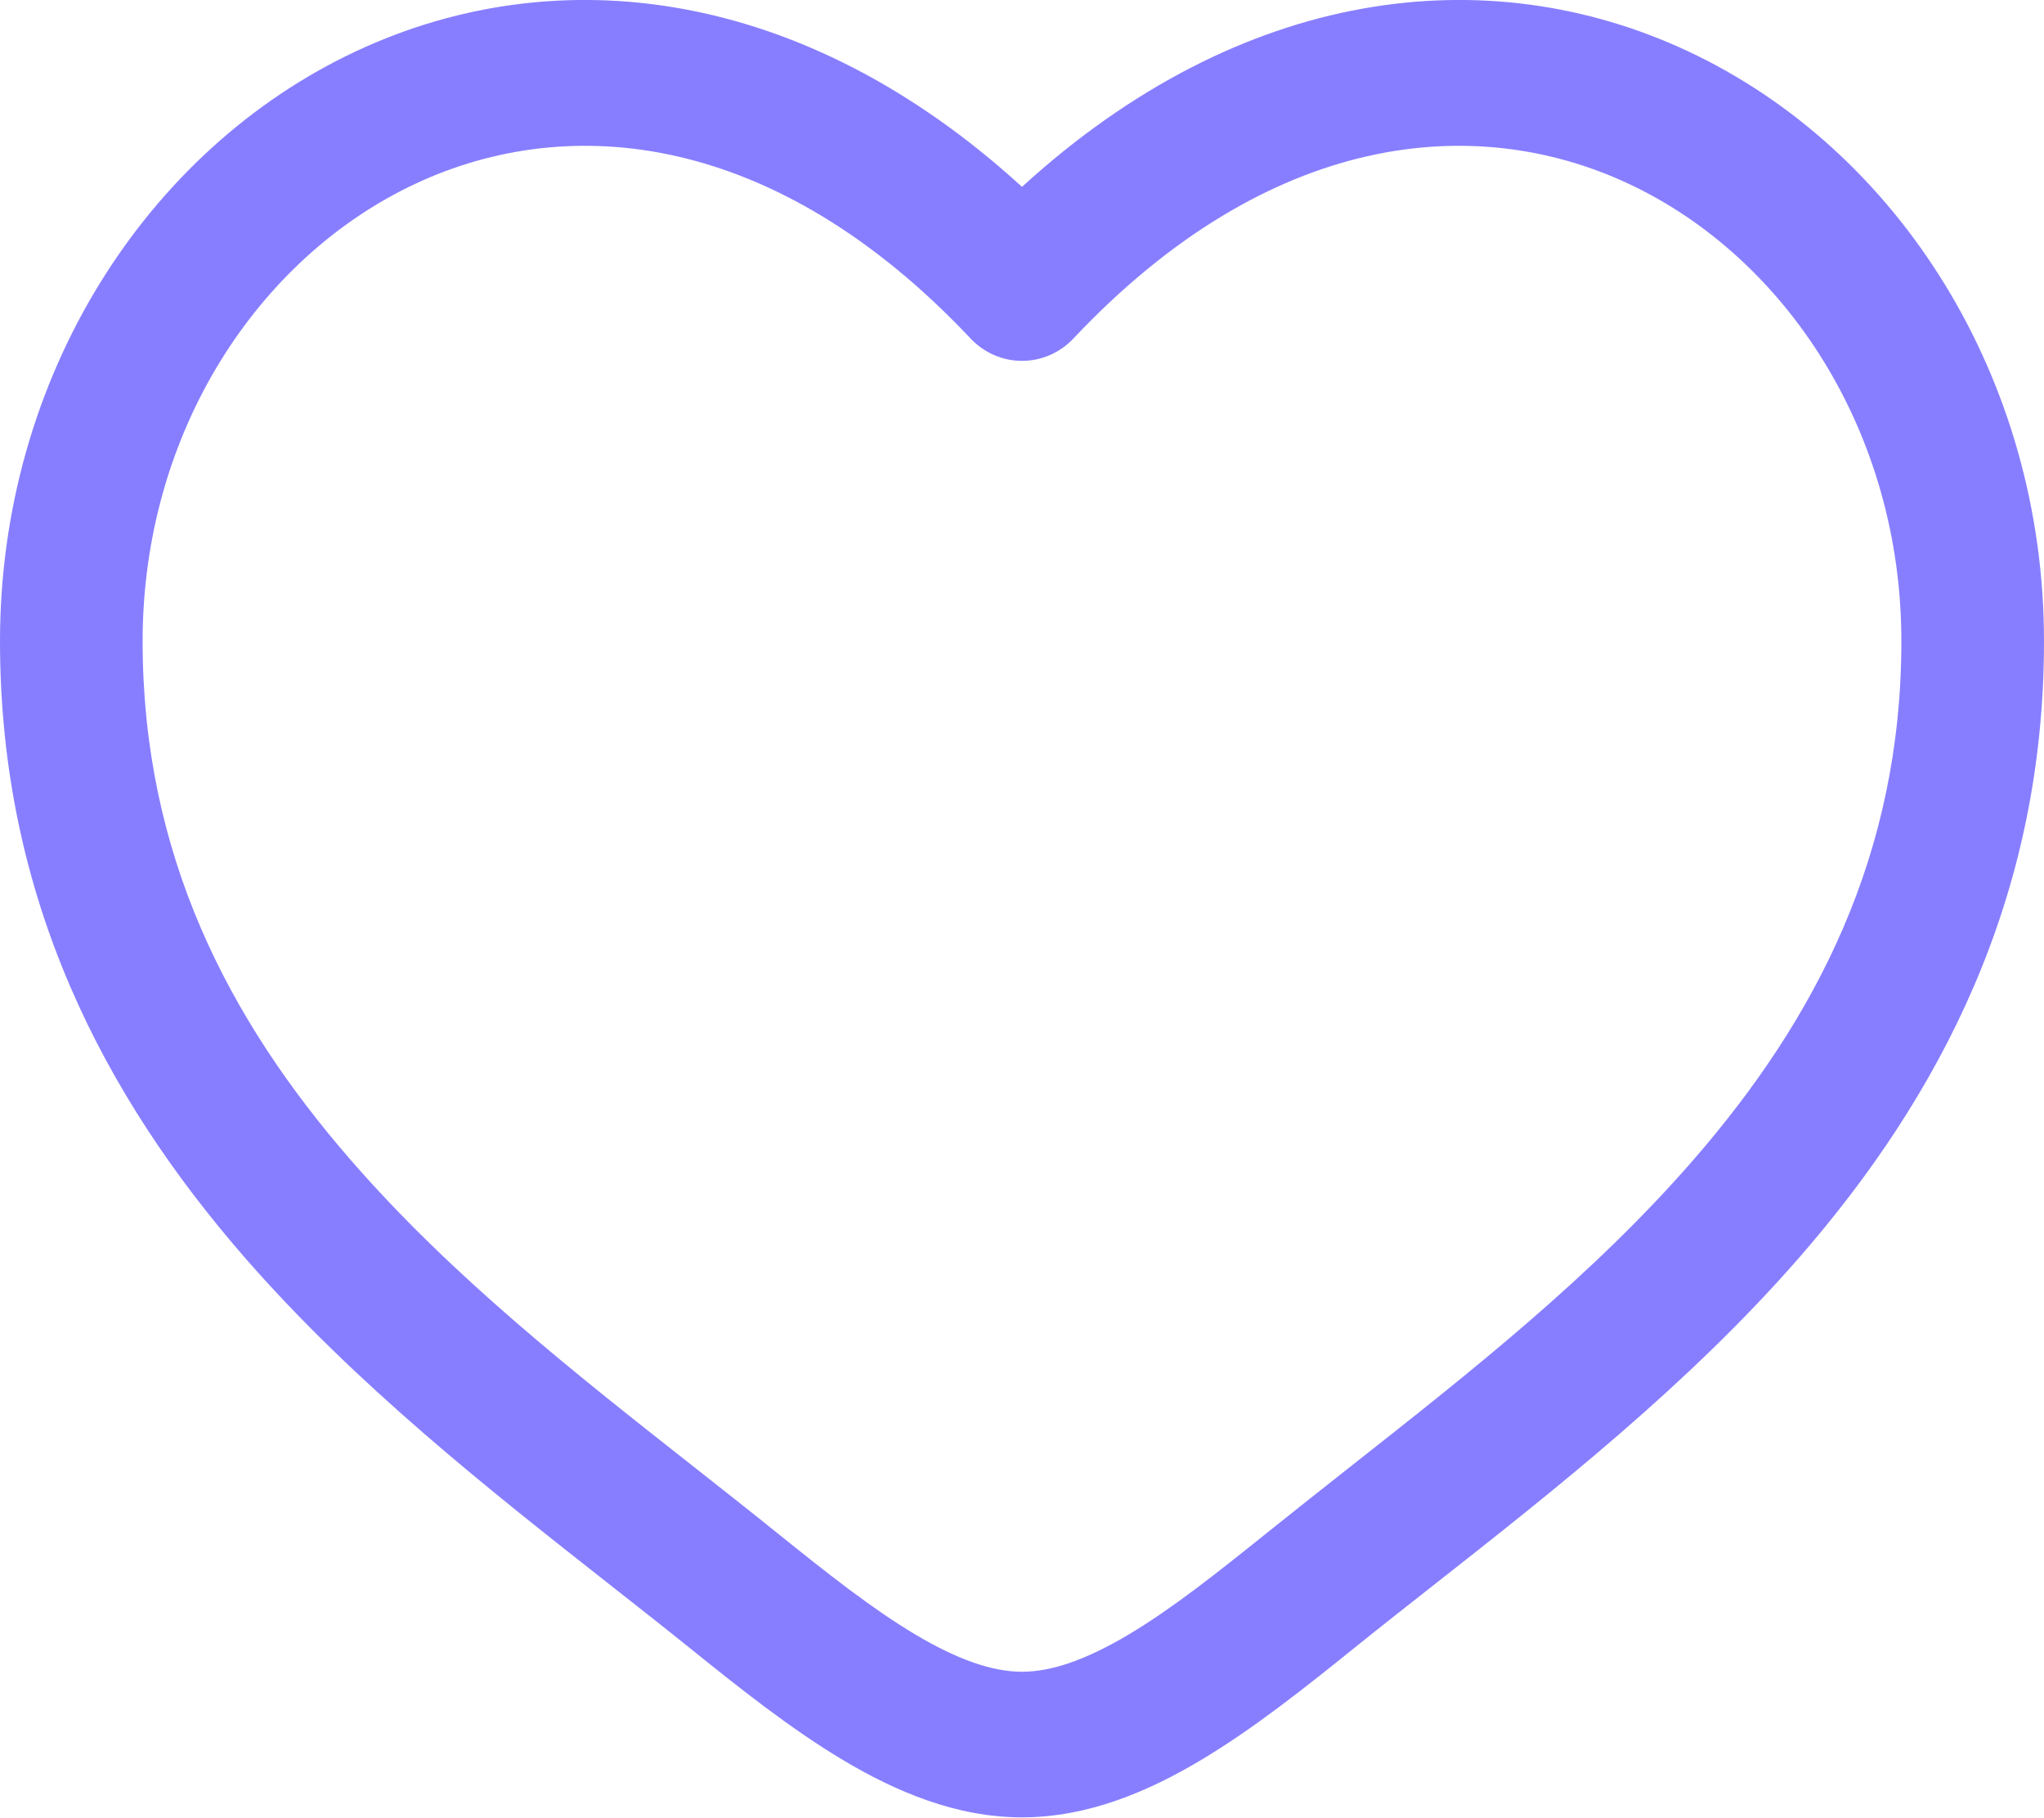
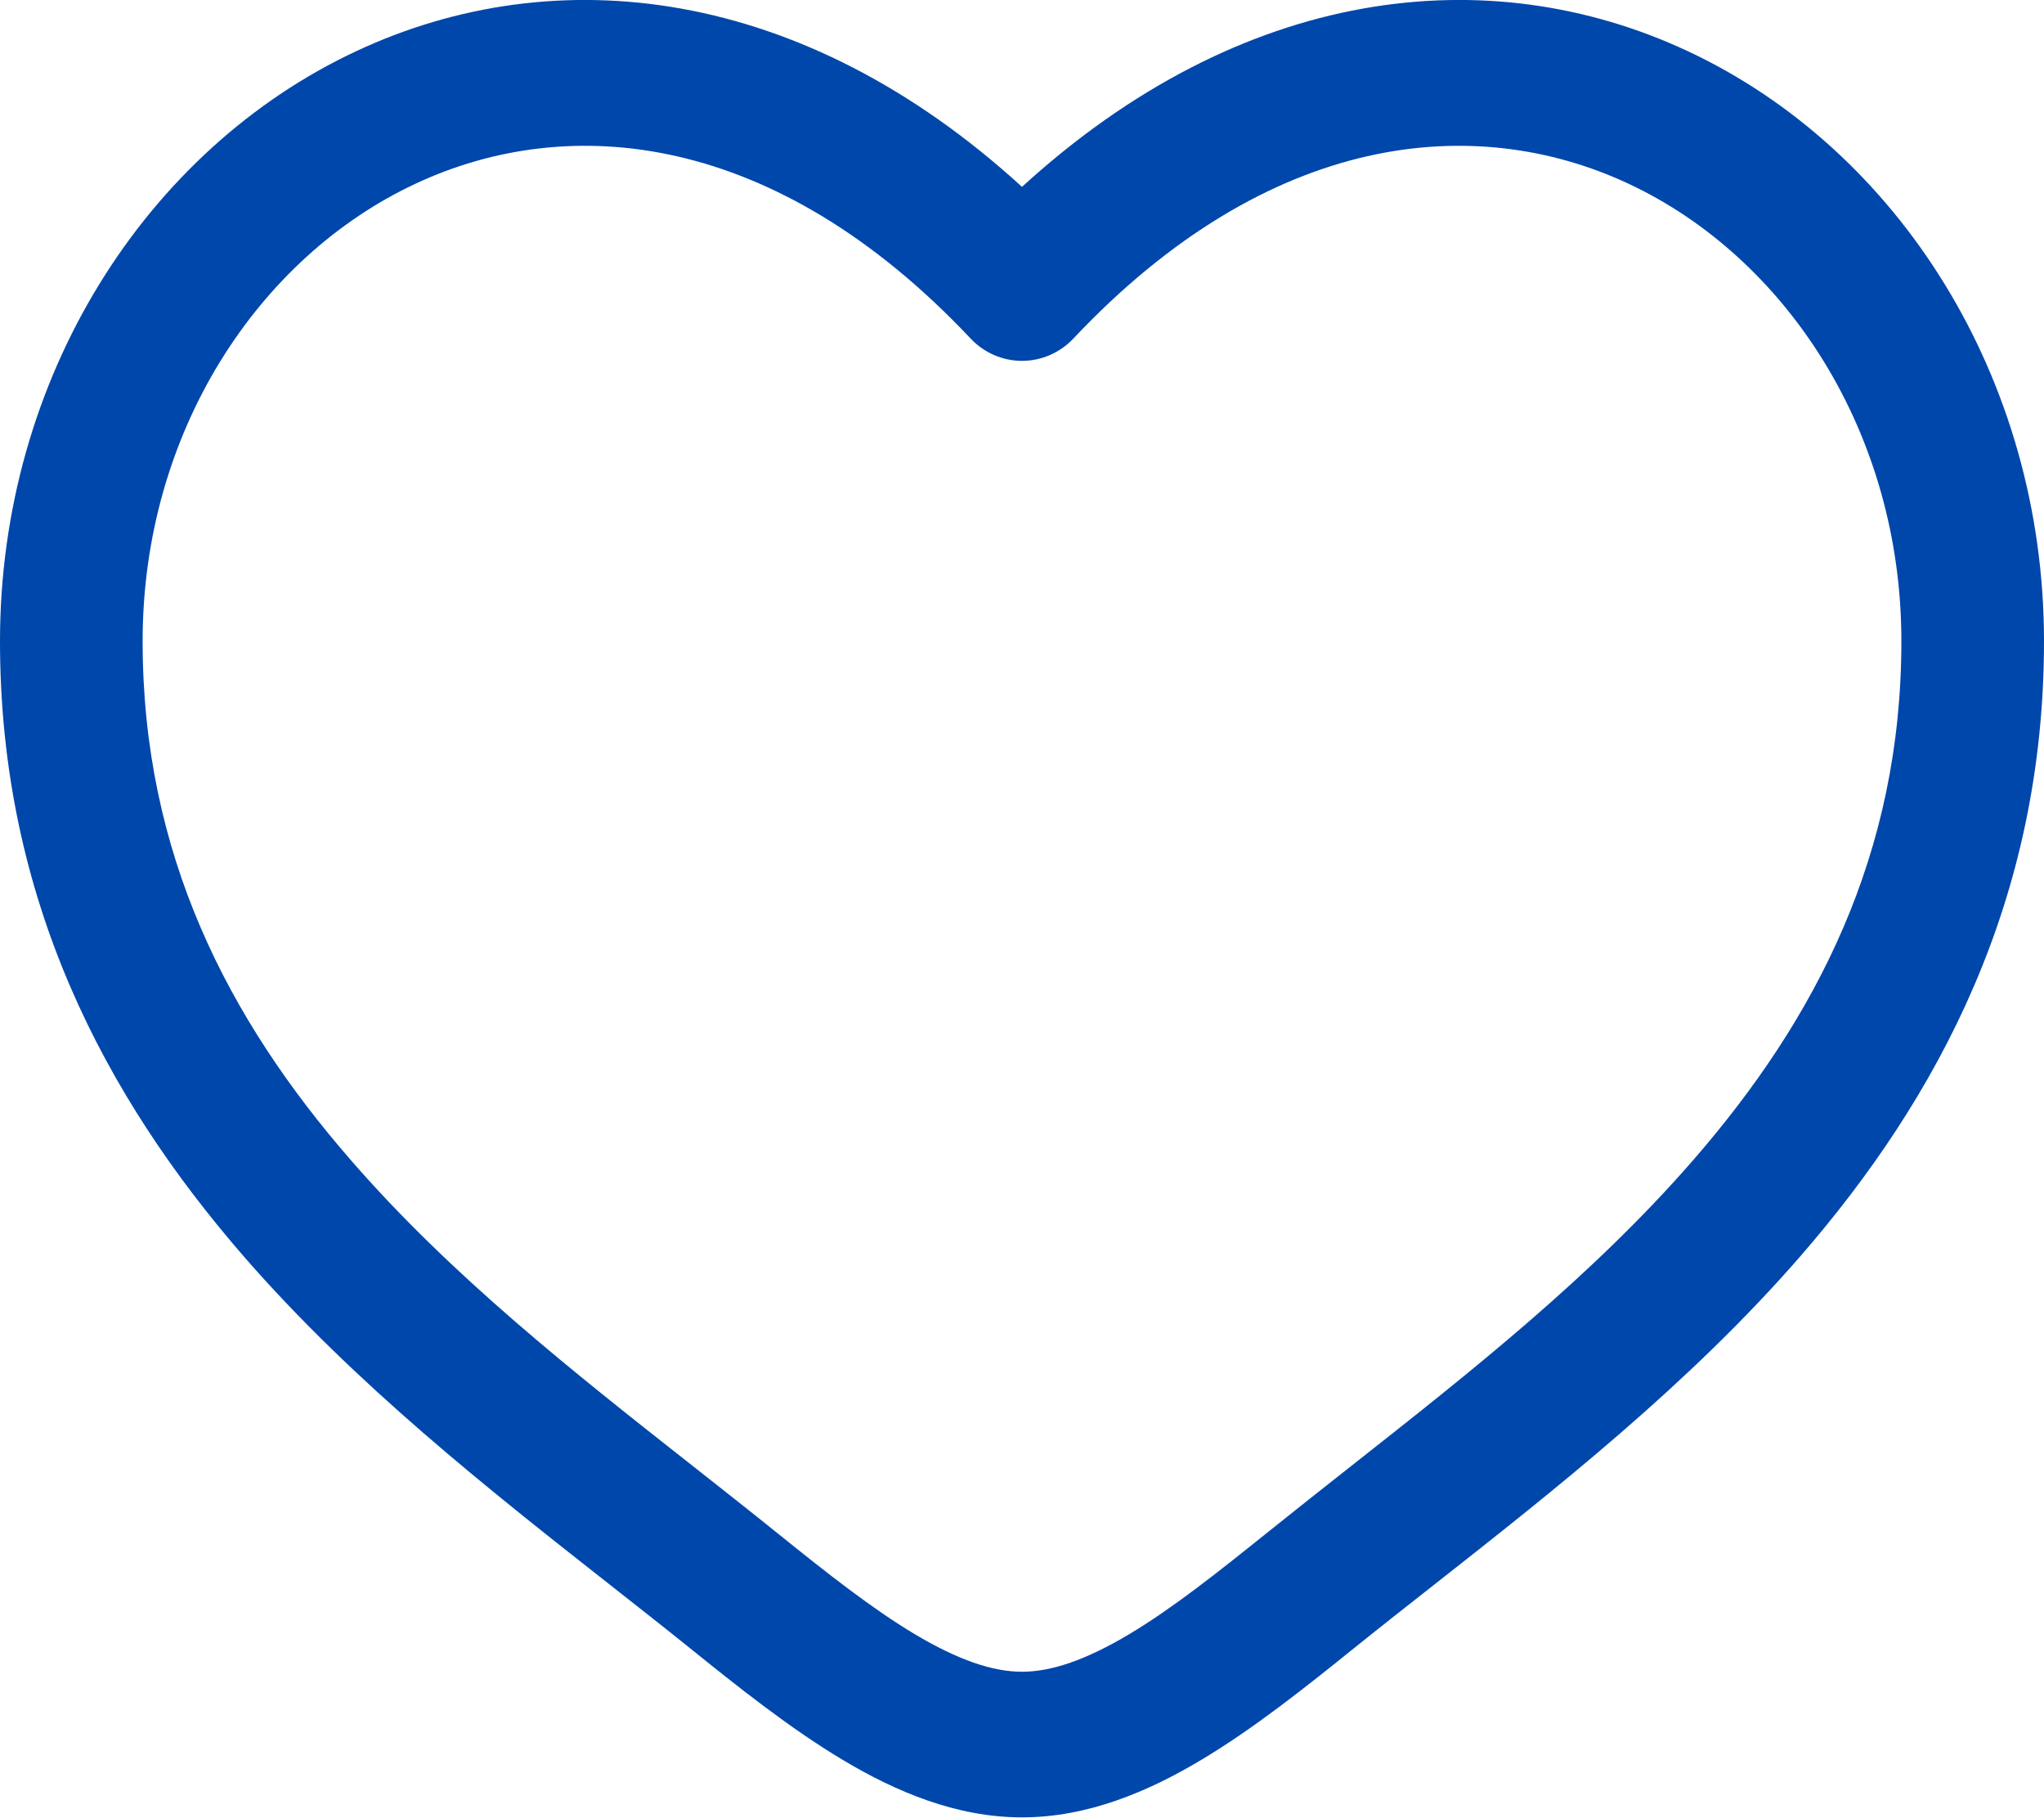
<svg xmlns="http://www.w3.org/2000/svg" width="18" height="16" viewBox="0 0 18 16" fill="none">
-   <path fill-rule="evenodd" clip-rule="evenodd" d="M3.662 1.616C2.273 2.264 1.256 3.806 1.256 5.645C1.256 7.523 2.009 8.971 3.088 10.212C3.977 11.235 5.054 12.083 6.104 12.909C6.354 13.106 6.602 13.301 6.845 13.497C7.285 13.851 7.678 14.162 8.057 14.388C8.436 14.614 8.741 14.718 9 14.718C9.259 14.718 9.564 14.614 9.943 14.388C10.322 14.162 10.714 13.851 11.155 13.497C11.399 13.301 11.646 13.106 11.896 12.909C12.946 12.082 14.023 11.235 14.912 10.212C15.991 8.971 16.744 7.523 16.744 5.645C16.744 3.806 15.727 2.264 14.338 1.616C12.988 0.986 11.175 1.153 9.452 2.981C9.334 3.106 9.171 3.177 9 3.177C8.829 3.177 8.666 3.106 8.548 2.981C6.825 1.153 5.012 0.986 3.662 1.616ZM9 1.645C7.064 -0.123 4.897 -0.371 3.14 0.449C1.285 1.315 0 3.326 0 5.645C0 7.923 0.93 9.662 2.149 11.064C3.125 12.186 4.32 13.126 5.376 13.956C5.615 14.144 5.847 14.326 6.068 14.504C6.496 14.849 6.957 15.217 7.423 15.495C7.89 15.774 8.422 16 9 16C9.578 16 10.11 15.774 10.577 15.495C11.043 15.217 11.504 14.849 11.932 14.504C12.153 14.326 12.385 14.144 12.624 13.956C13.68 13.126 14.875 12.186 15.851 11.064C17.07 9.662 18 7.923 18 5.645C18 3.326 16.715 1.315 14.86 0.449C13.103 -0.371 10.936 -0.123 9 1.645Z" fill="#877EFF" />
+   <path fill-rule="evenodd" clip-rule="evenodd" d="M3.662 1.616C2.273 2.264 1.256 3.806 1.256 5.645C1.256 7.523 2.009 8.971 3.088 10.212C3.977 11.235 5.054 12.083 6.104 12.909C6.354 13.106 6.602 13.301 6.845 13.497C7.285 13.851 7.678 14.162 8.057 14.388C8.436 14.614 8.741 14.718 9 14.718C9.259 14.718 9.564 14.614 9.943 14.388C10.322 14.162 10.714 13.851 11.155 13.497C11.399 13.301 11.646 13.106 11.896 12.909C12.946 12.082 14.023 11.235 14.912 10.212C15.991 8.971 16.744 7.523 16.744 5.645C16.744 3.806 15.727 2.264 14.338 1.616C12.988 0.986 11.175 1.153 9.452 2.981C9.334 3.106 9.171 3.177 9 3.177C8.829 3.177 8.666 3.106 8.548 2.981C6.825 1.153 5.012 0.986 3.662 1.616ZM9 1.645C7.064 -0.123 4.897 -0.371 3.14 0.449C1.285 1.315 0 3.326 0 5.645C0 7.923 0.93 9.662 2.149 11.064C3.125 12.186 4.32 13.126 5.376 13.956C5.615 14.144 5.847 14.326 6.068 14.504C6.496 14.849 6.957 15.217 7.423 15.495C7.89 15.774 8.422 16 9 16C9.578 16 10.11 15.774 10.577 15.495C11.043 15.217 11.504 14.849 11.932 14.504C12.153 14.326 12.385 14.144 12.624 13.956C13.68 13.126 14.875 12.186 15.851 11.064C17.07 9.662 18 7.923 18 5.645C18 3.326 16.715 1.315 14.86 0.449C13.103 -0.371 10.936 -0.123 9 1.645Z" fill="#0047AB" />
</svg>
